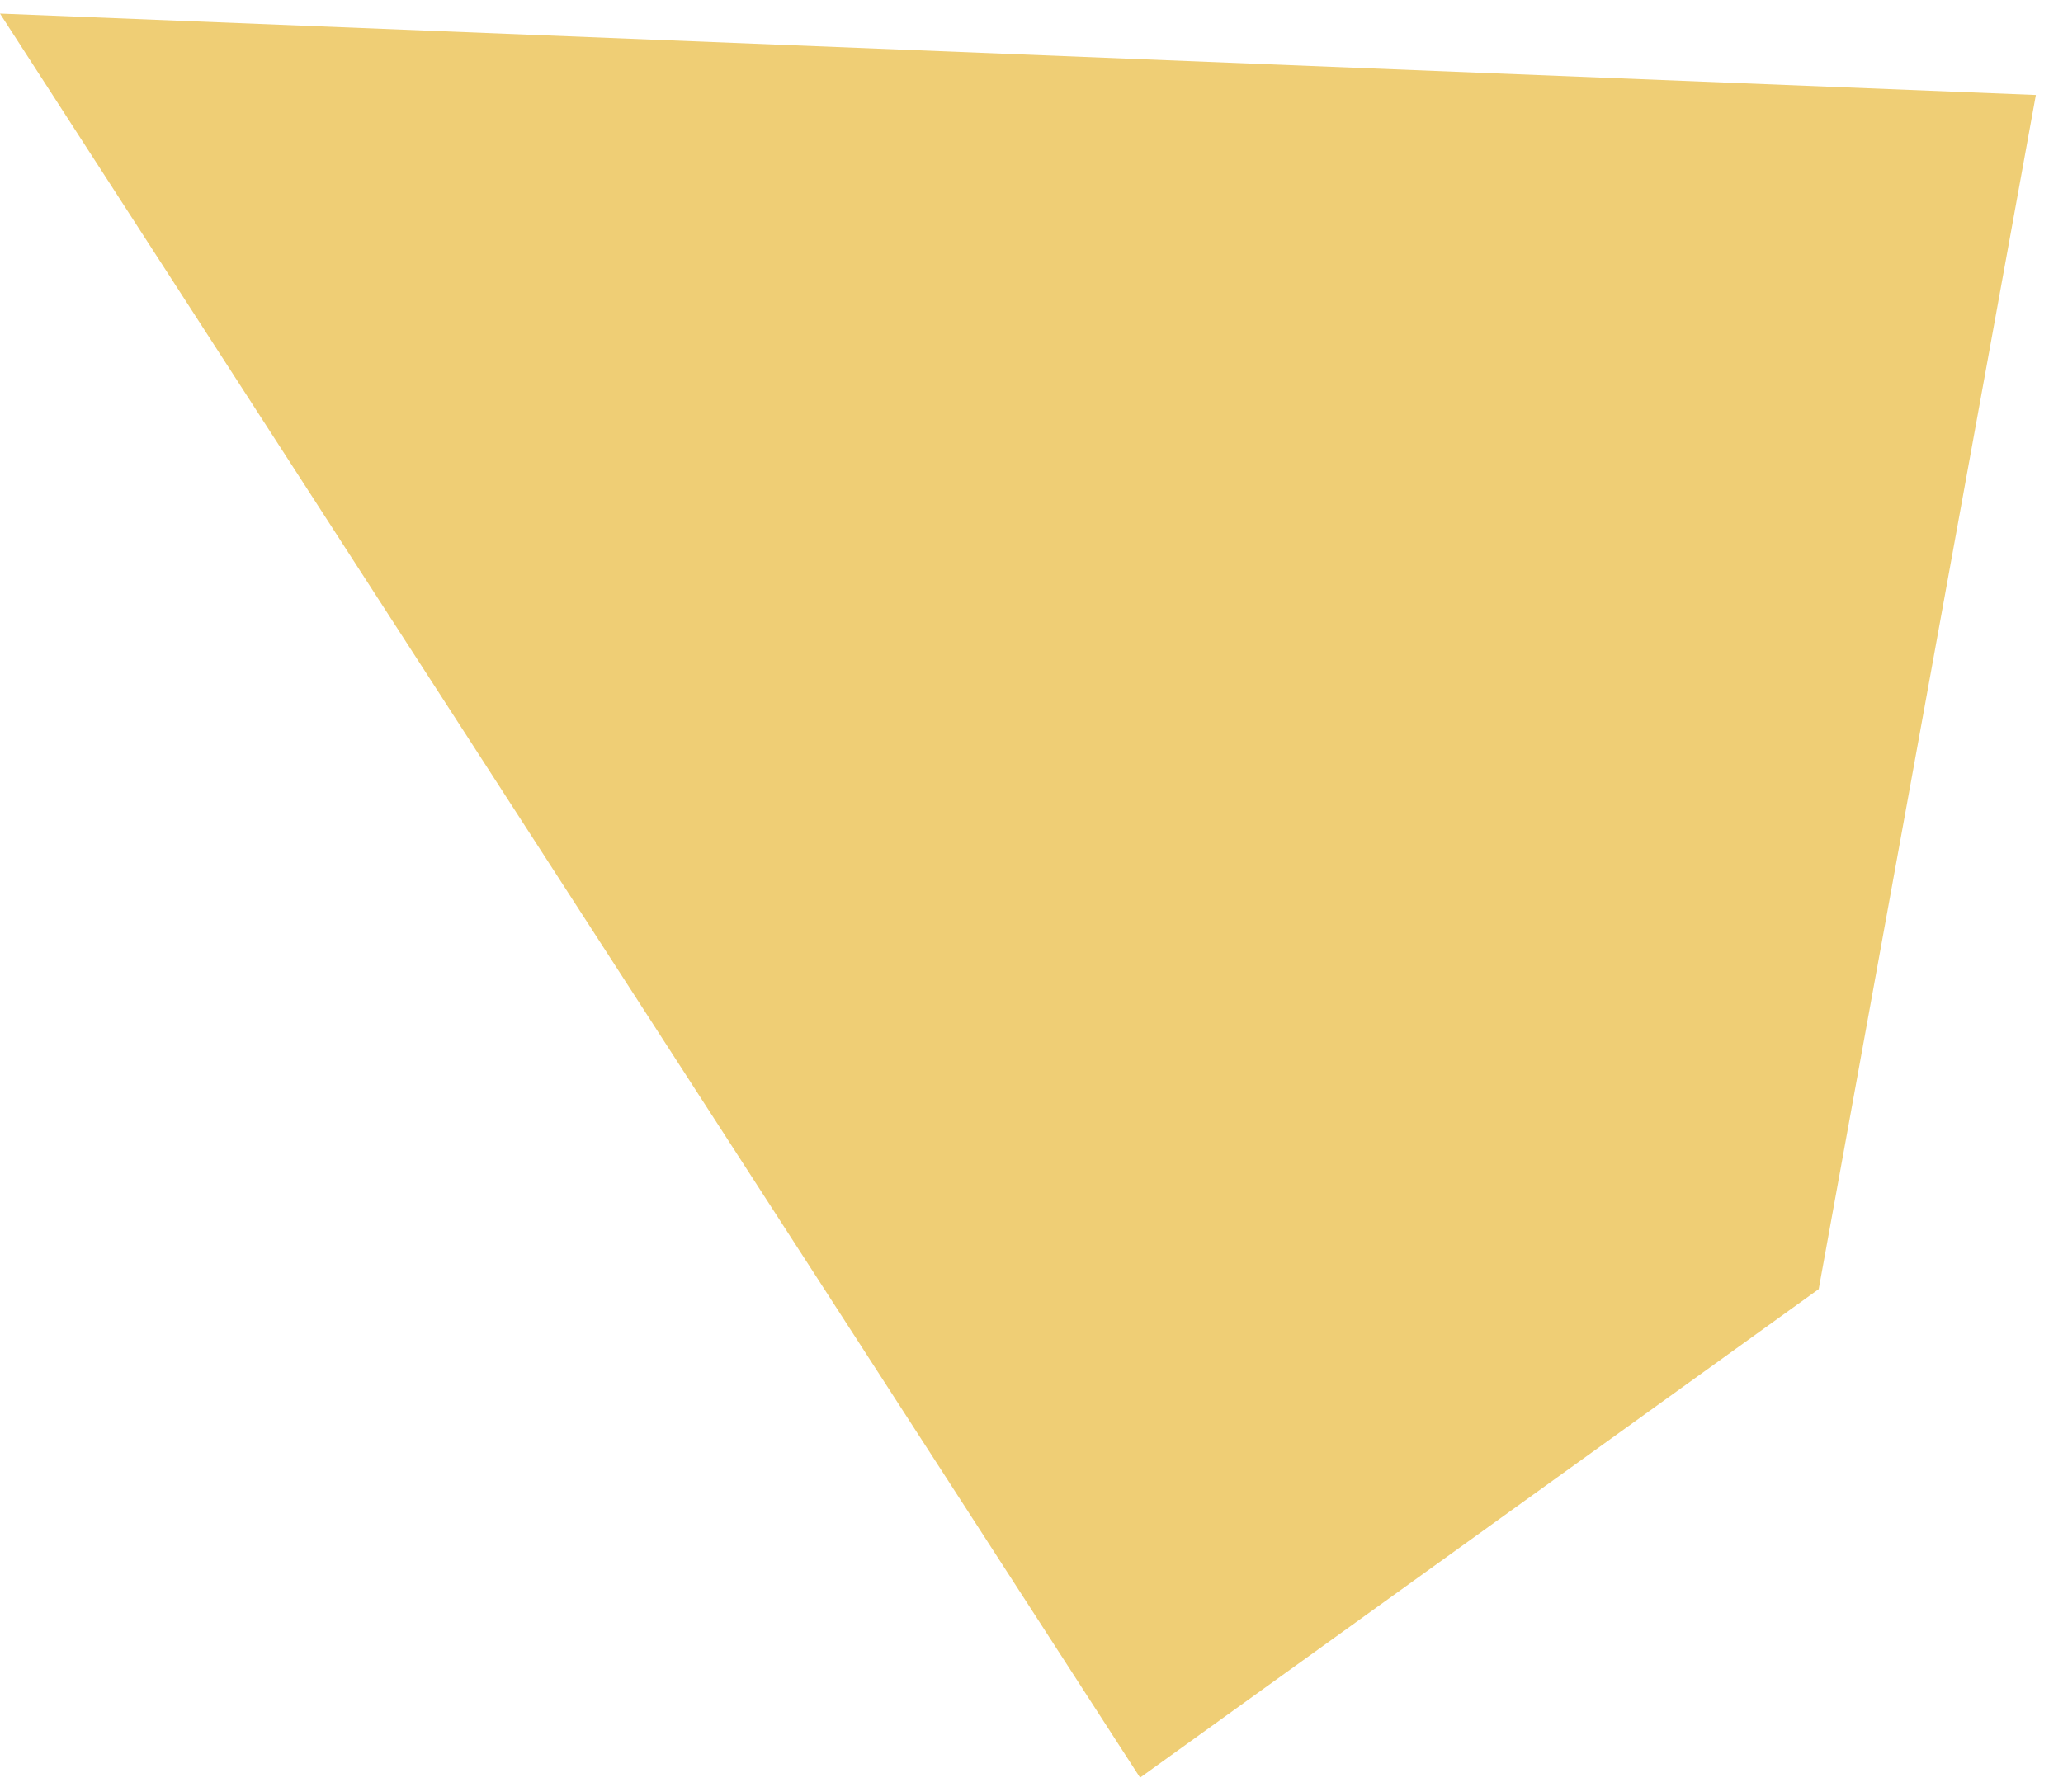
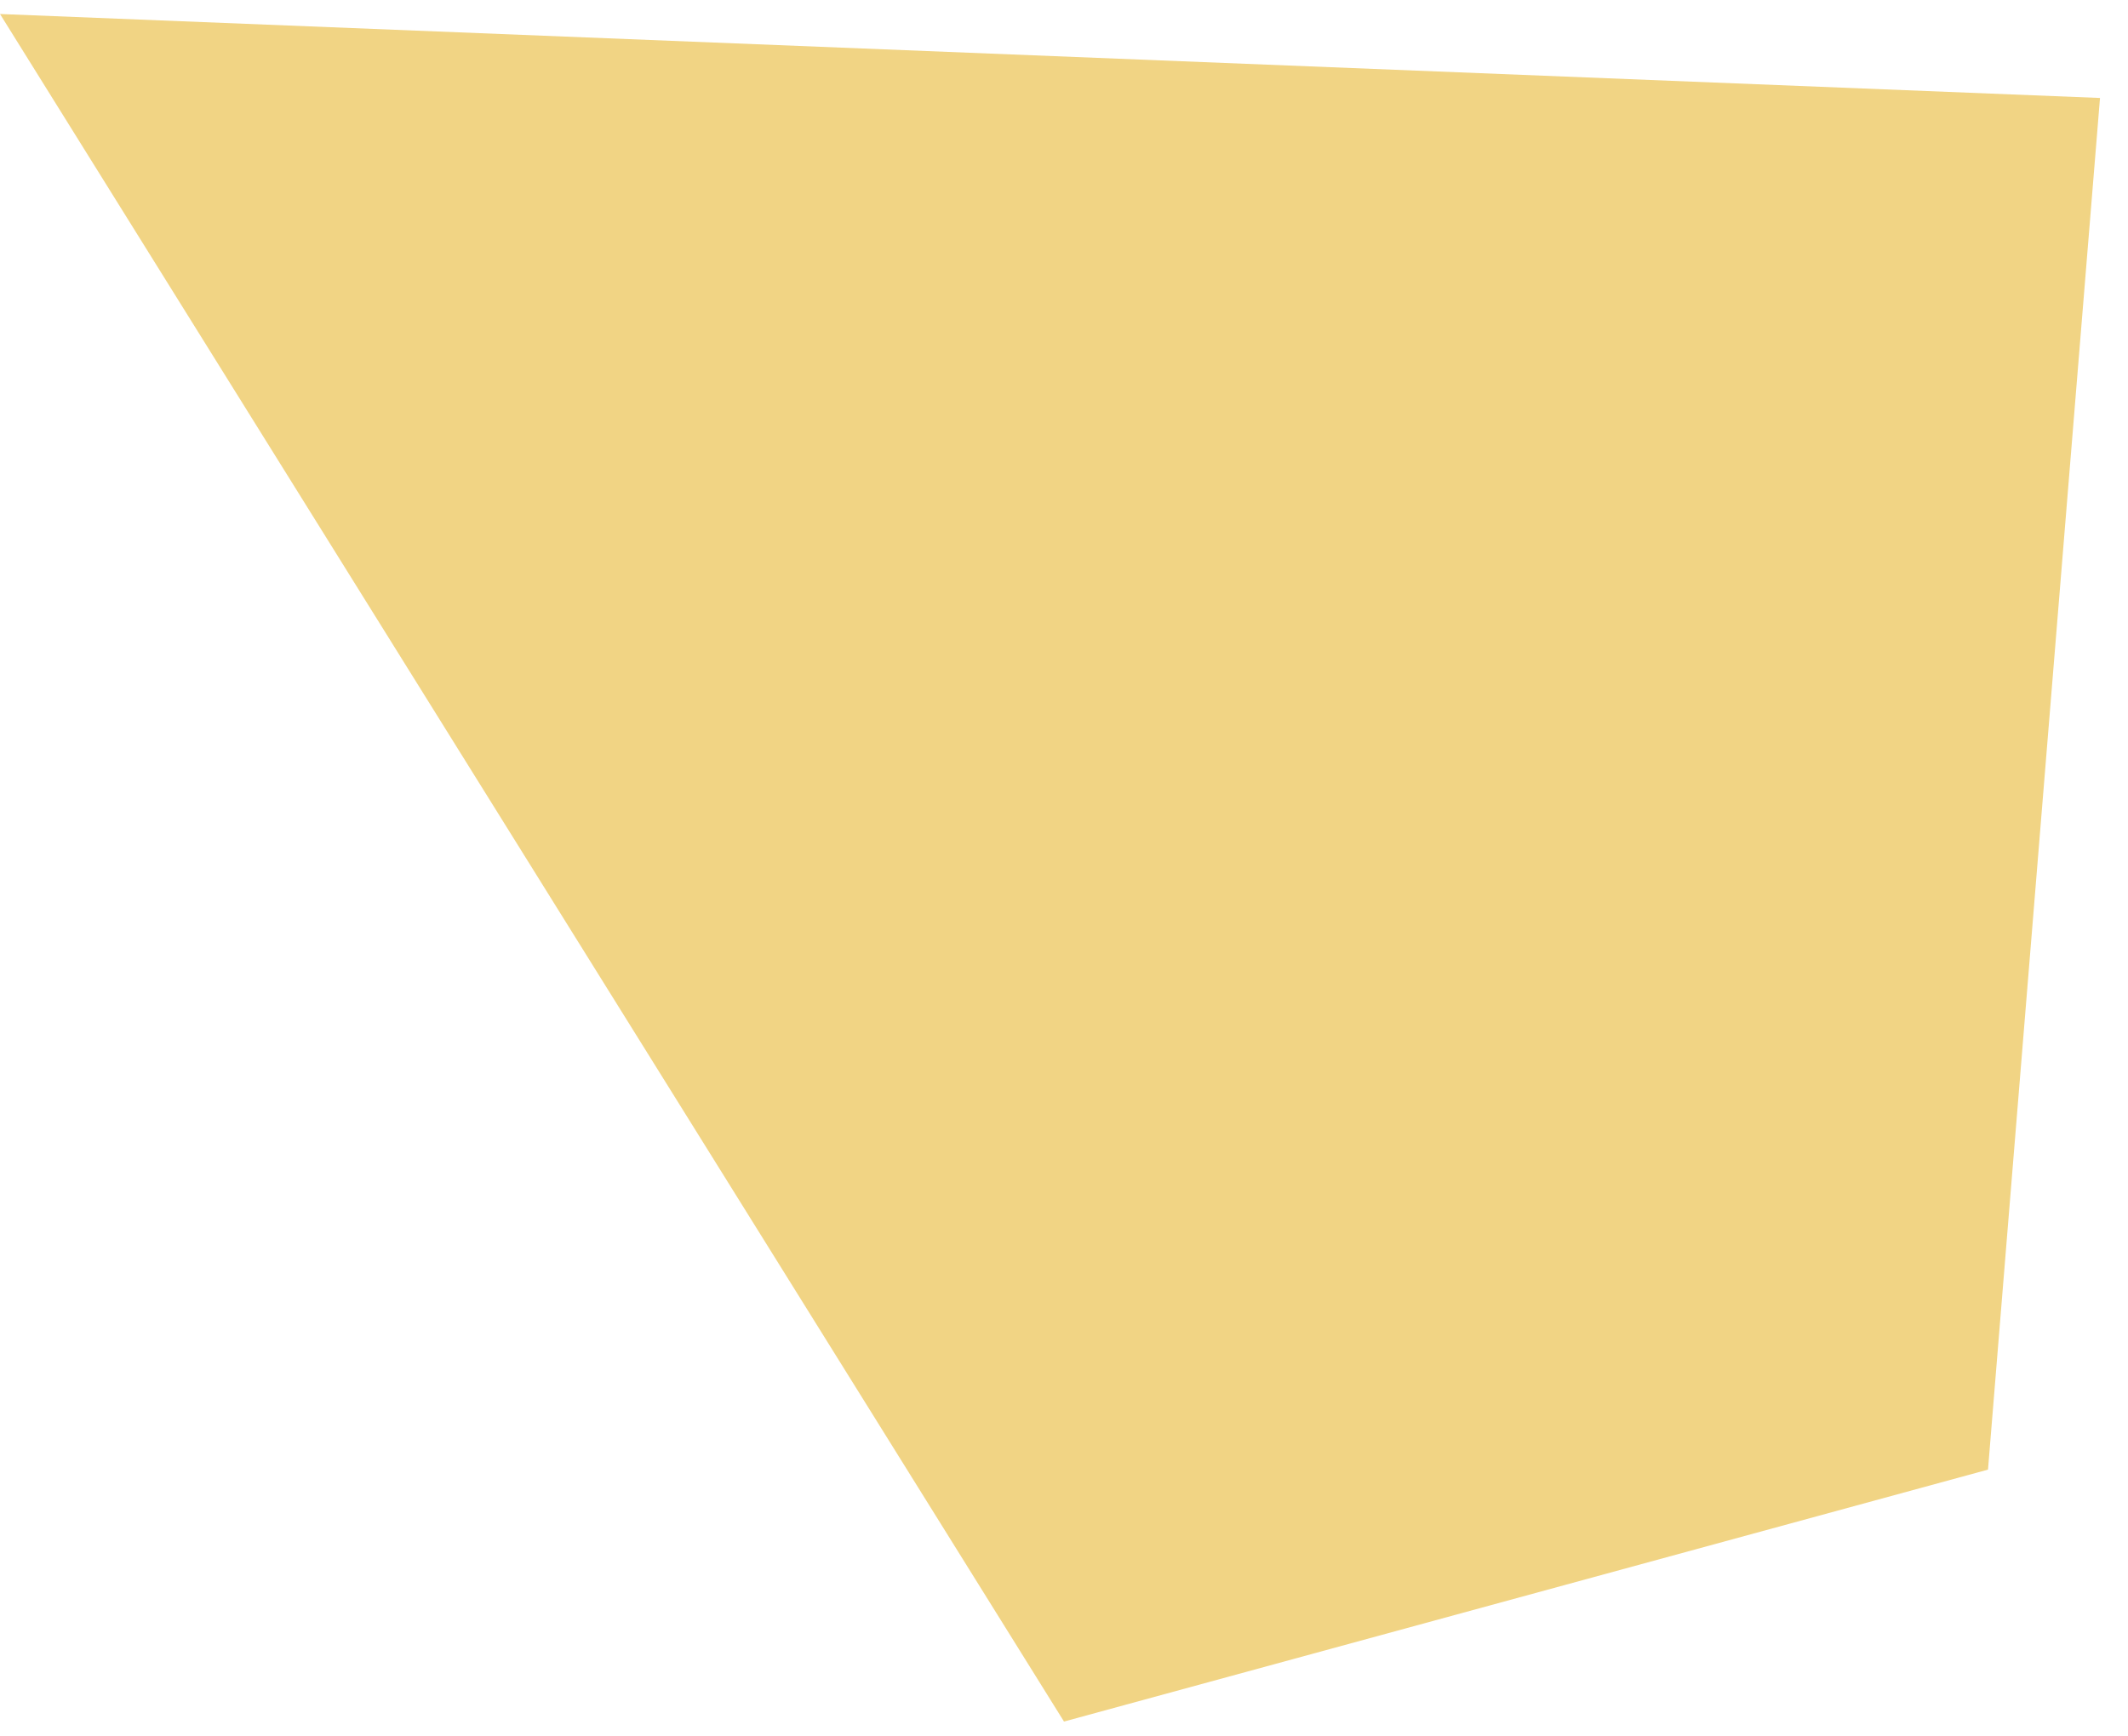
- <svg xmlns="http://www.w3.org/2000/svg" width="100%" height="100%" viewBox="0 0 76 66" version="1.1" xml:space="preserve" style="fill-rule:evenodd;clip-rule:evenodd;stroke-linejoin:round;stroke-miterlimit:1.414;">
-   <path d="M0,0.5l75,3l-8,44l-25,18l-42,-65Z" style="fill:#efce75;" />
+ <svg xmlns="http://www.w3.org/2000/svg" width="100%" height="100%" viewBox="0 0 76 62" version="1.1" xml:space="preserve" style="fill-rule:evenodd;clip-rule:evenodd;stroke-linejoin:round;stroke-miterlimit:1.414;">
+   <path d="M0,0.5l75,3l-4,49l-33,9l-38,-61Z" style="fill:#efce75;fill-opacity:0.89;" />
</svg>
